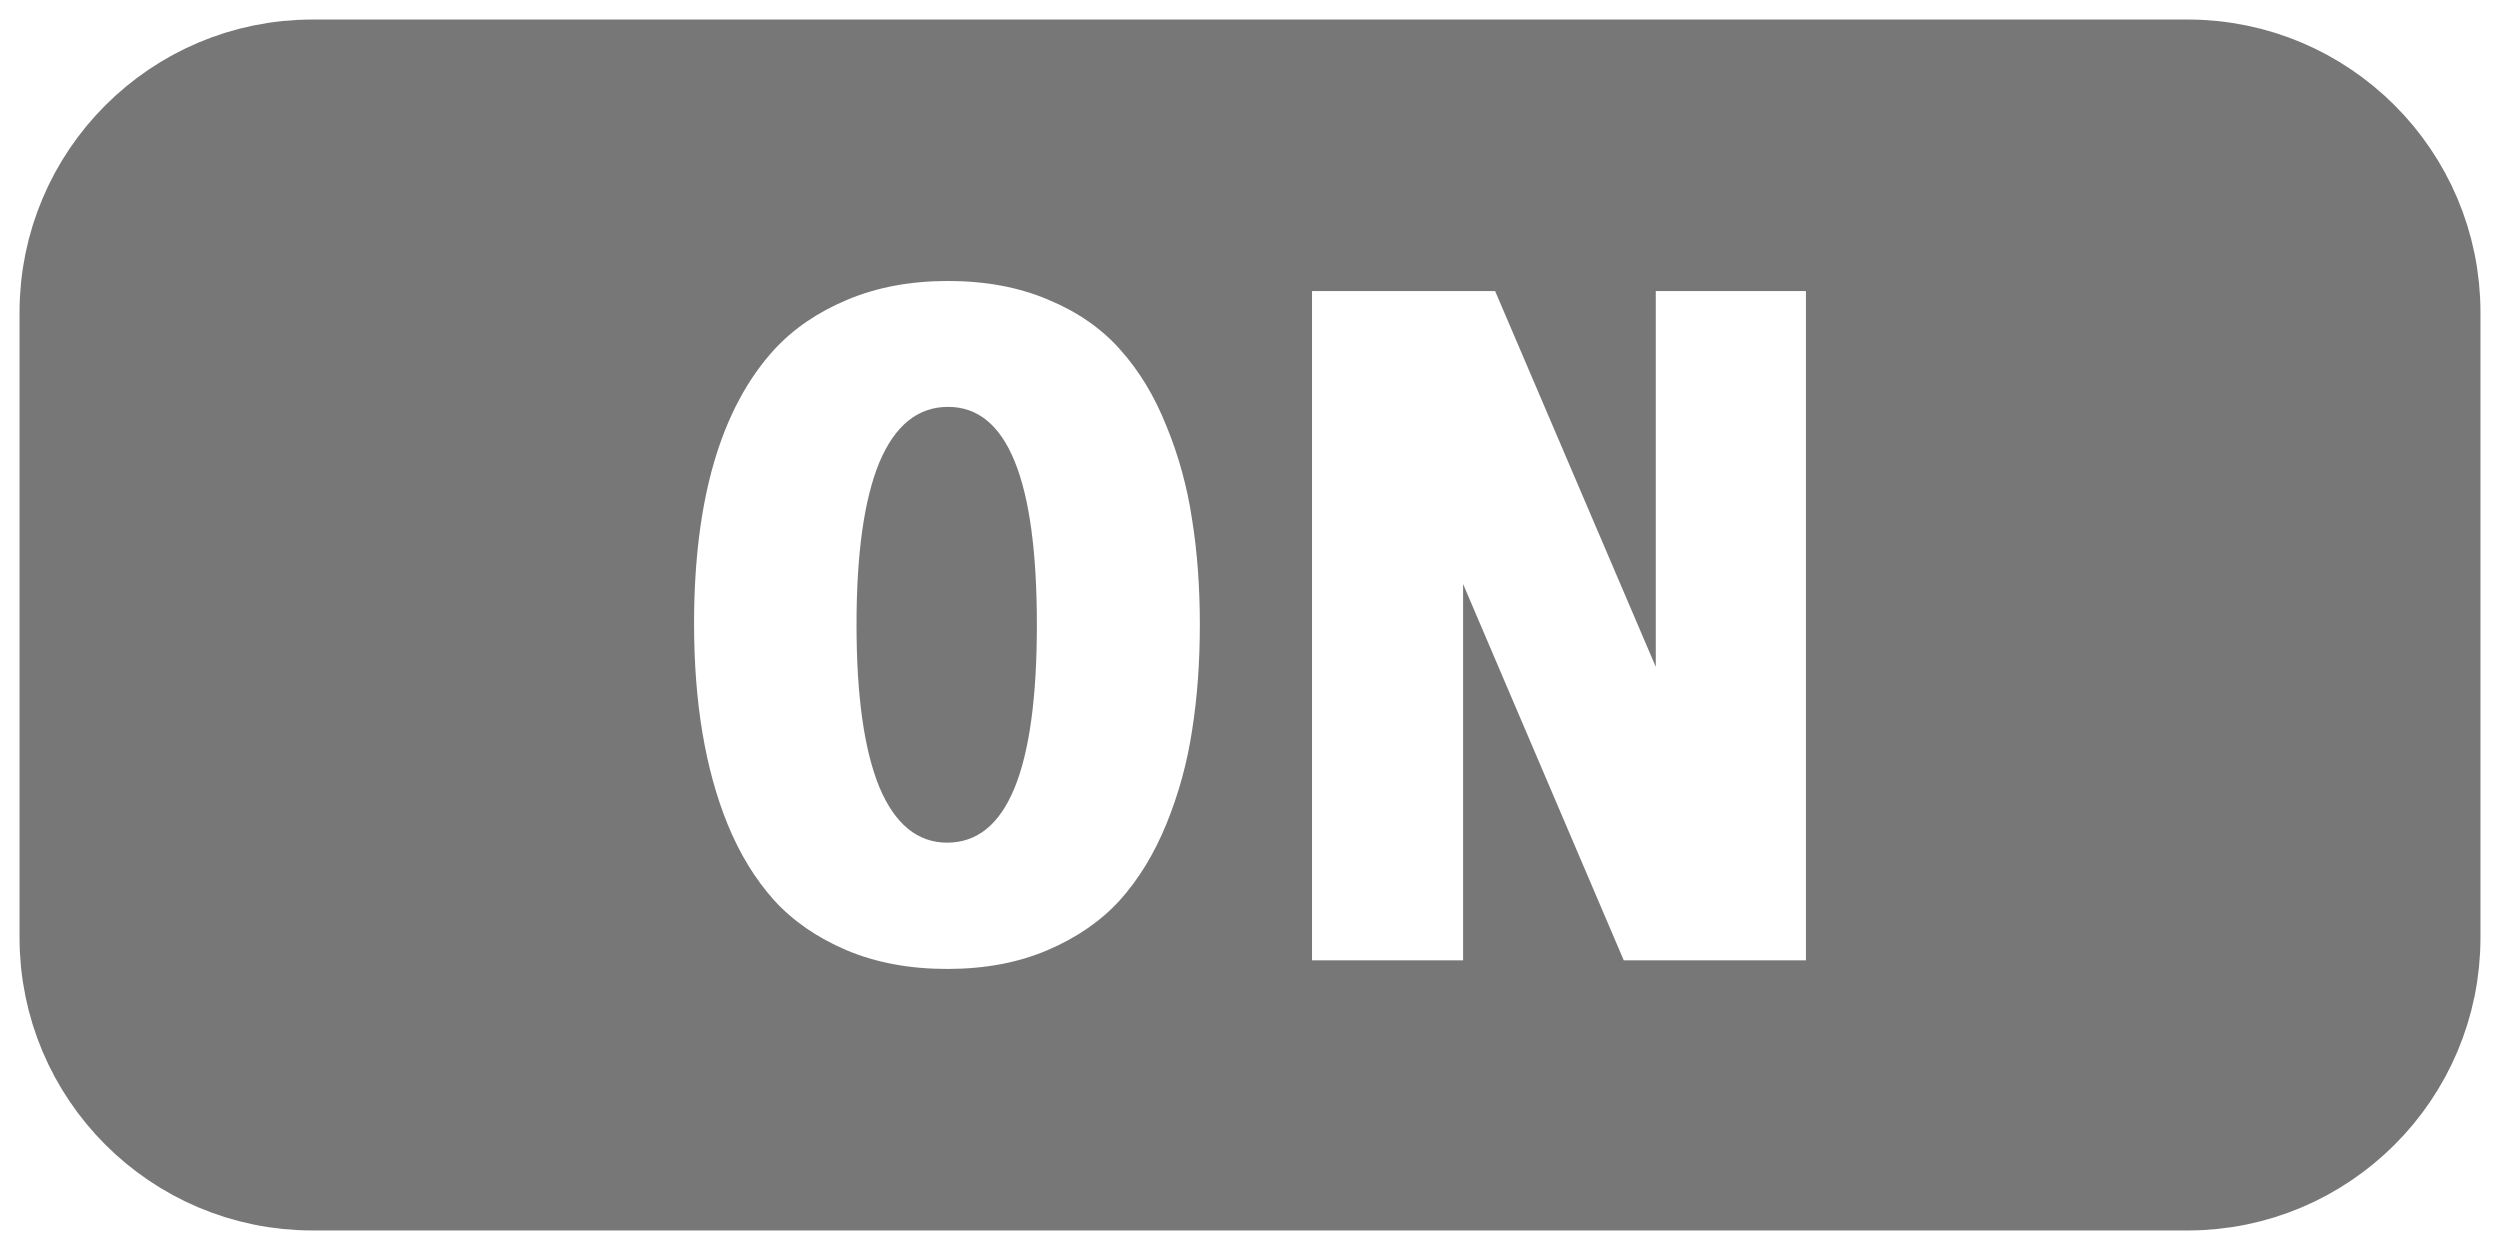
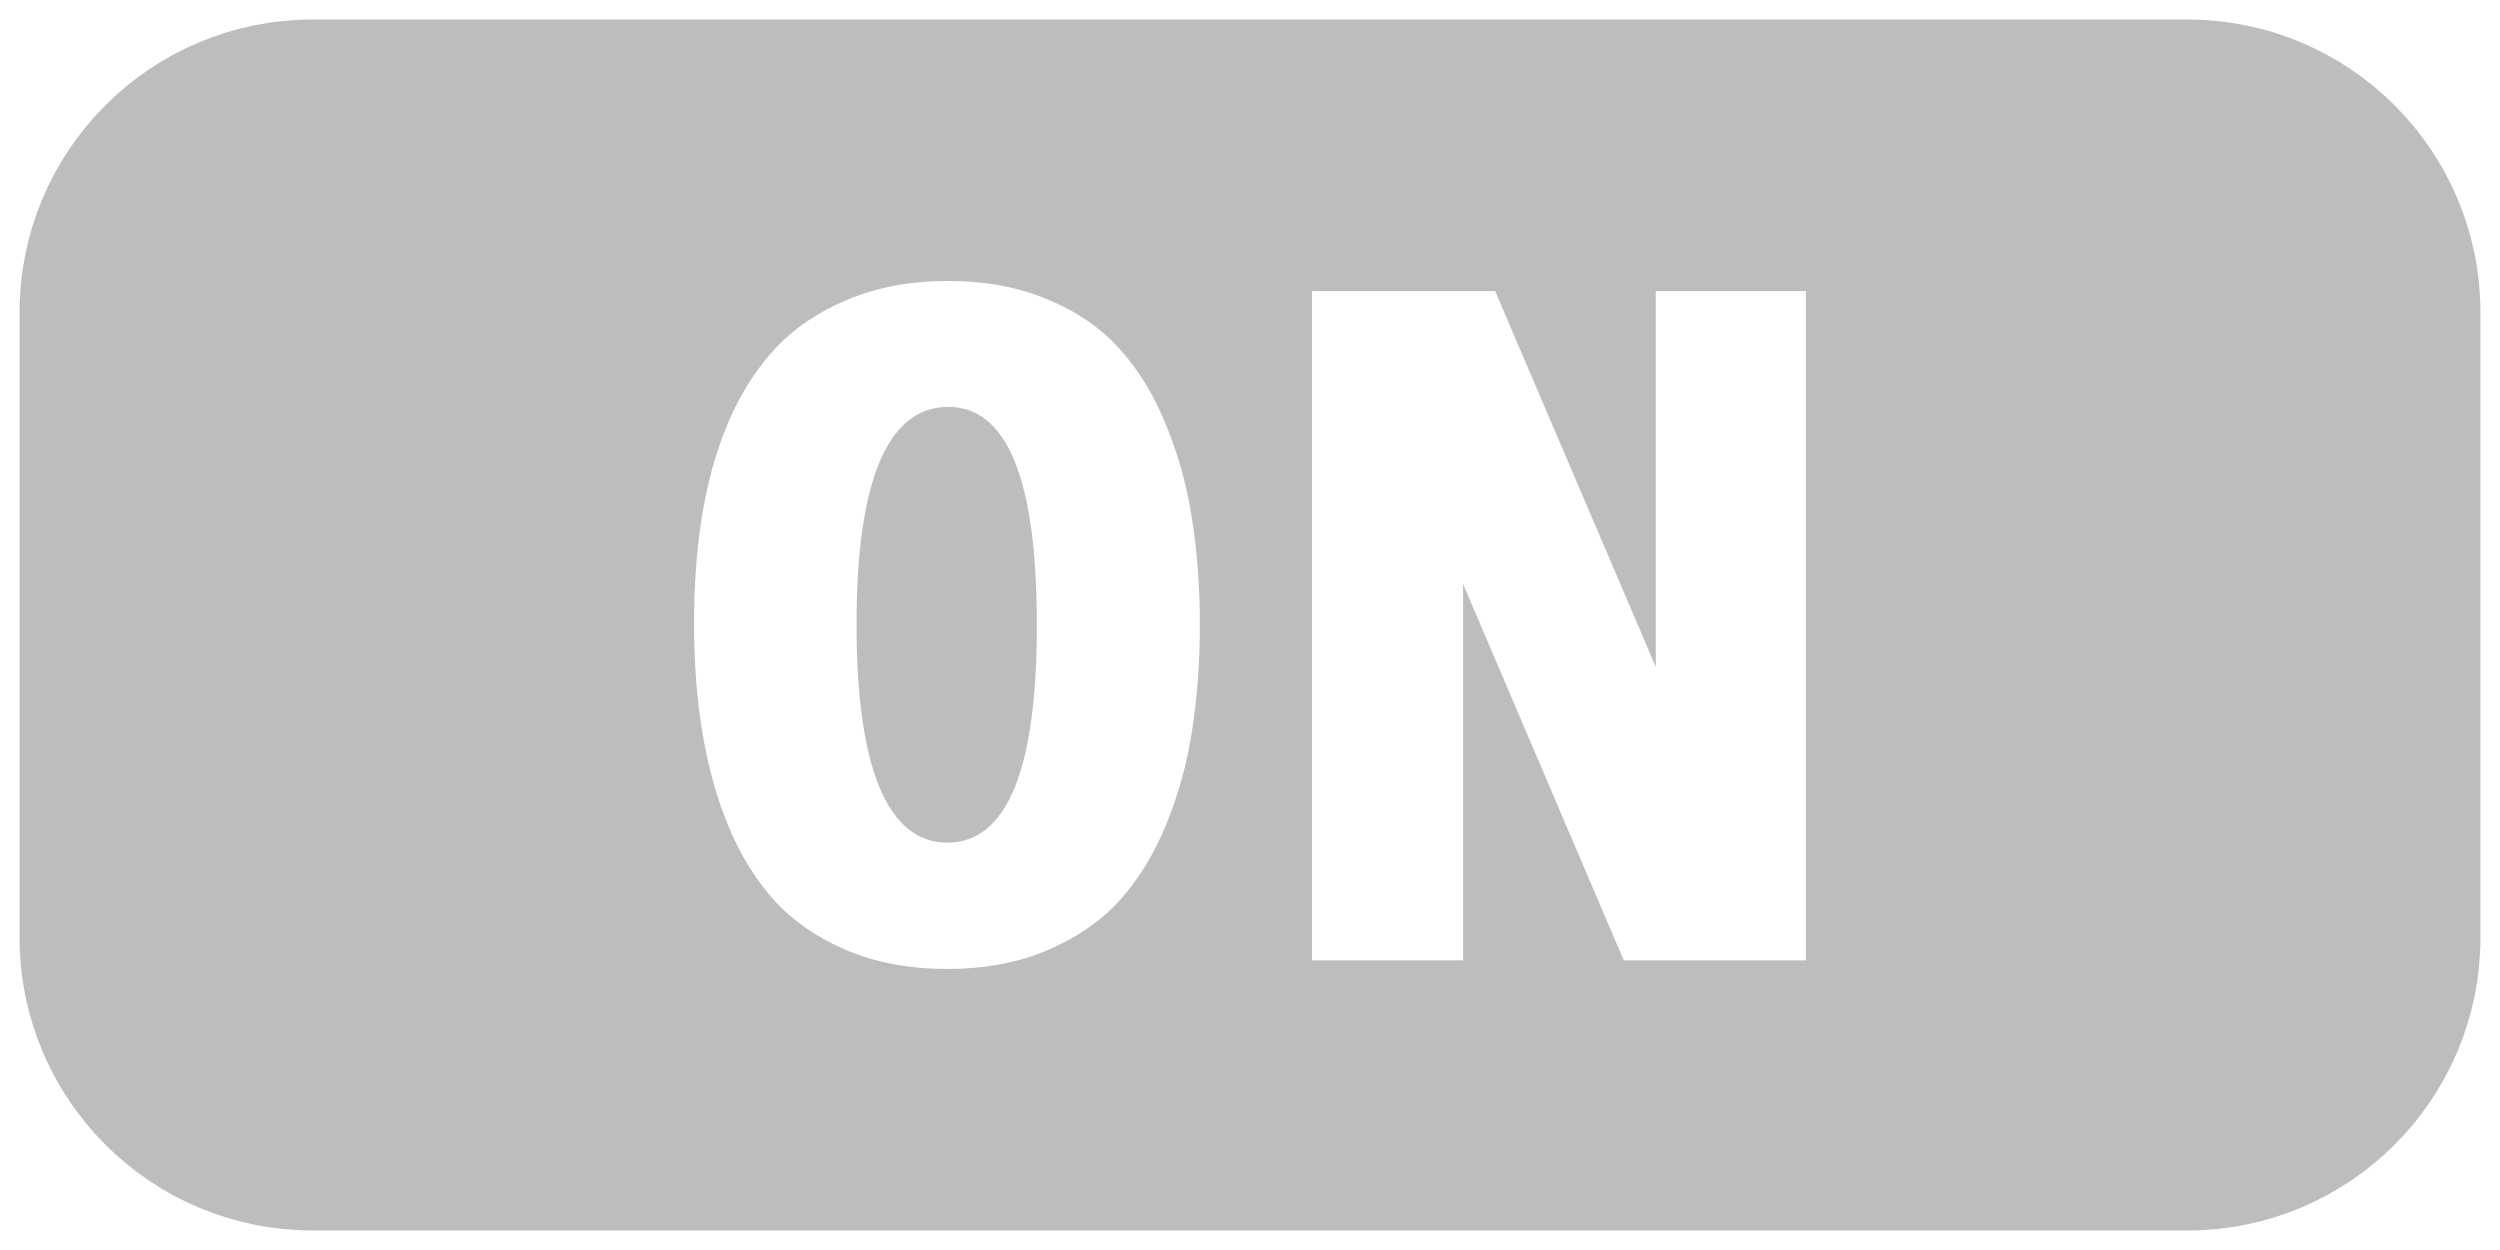
<svg xmlns="http://www.w3.org/2000/svg" width="64" height="32" version="1.1" viewBox="0 0 64 32">
-   <path id="outline" d="m8 2h48a6 6 90 0 1 6 6v16a6 6 90 0 1-6 6h-48a6 6 90 0 1-6-6v-16a6 6 90 0 1 6-6z" fill="none" stroke="#777" stroke-linejoin="round" stroke-width="3" />
-   <path id="label_on" d="m8 2a6 6 0 0 0-6 6v16a6 6 0 0 0 6 6h48a6 6 0 0 0 6-6v-16a6 6 0 0 0-6-6h-48zm16.271 5.193c0.961 0 1.816 0.16 2.566 0.48 0.75 0.312 1.363 0.738 1.84 1.277 0.484 0.539 0.879 1.191 1.184 1.957 0.312 0.758 0.531 1.555 0.656 2.391 0.133 0.828 0.199 1.727 0.199 2.695s-0.066 1.871-0.199 2.707c-0.125 0.828-0.344 1.625-0.656 2.391s-0.711 1.418-1.195 1.957c-0.484 0.531-1.102 0.957-1.852 1.277-0.75 0.32-1.605 0.48-2.566 0.48-0.961 0-1.82-0.16-2.578-0.48-0.75-0.32-1.367-0.746-1.852-1.277-0.484-0.539-0.883-1.191-1.195-1.957-0.57-1.406-0.855-3.113-0.855-5.121 0-3.188 0.688-5.531 2.062-7.031 0.492-0.531 1.113-0.953 1.863-1.266 0.758-0.32 1.617-0.48 2.578-0.48zm9.316 0.258h4.688l4.113 9.621v-9.621h3.844v17.133h-4.664l-4.113-9.633v9.633h-3.867v-17.133zm-9.316 2.965c-0.773 0-1.359 0.473-1.758 1.418-0.391 0.945-0.586 2.332-0.586 4.16 0 1.82 0.195 3.207 0.586 4.16 0.398 0.945 0.977 1.418 1.734 1.418 1.531 0 2.297-1.859 2.297-5.578s-0.758-5.578-2.273-5.578z" fill="#777" />
+   <path id="outline" d="m8 2h48a6 6 90 0 1 6 6v16a6 6 90 0 1-6 6h-48a6 6 90 0 1-6-6v-16a6 6 90 0 1 6-6z" fill="none" stroke="#bcbebc" stroke-linejoin="round" stroke-width="3" />
+   <path id="label_on" d="m8 2a6 6 0 0 0-6 6v16a6 6 0 0 0 6 6h48a6 6 0 0 0 6-6v-16a6 6 0 0 0-6-6h-48zm16.271 5.193c0.961 0 1.816 0.16 2.566 0.48 0.75 0.312 1.363 0.738 1.84 1.277 0.484 0.539 0.879 1.191 1.184 1.957 0.312 0.758 0.531 1.555 0.656 2.391 0.133 0.828 0.199 1.727 0.199 2.695s-0.066 1.871-0.199 2.707c-0.125 0.828-0.344 1.625-0.656 2.391s-0.711 1.418-1.195 1.957c-0.484 0.531-1.102 0.957-1.852 1.277-0.75 0.32-1.605 0.48-2.566 0.48-0.961 0-1.82-0.16-2.578-0.48-0.75-0.32-1.367-0.746-1.852-1.277-0.484-0.539-0.883-1.191-1.195-1.957-0.57-1.406-0.855-3.113-0.855-5.121 0-3.188 0.688-5.531 2.062-7.031 0.492-0.531 1.113-0.953 1.863-1.266 0.758-0.32 1.617-0.48 2.578-0.48zm9.316 0.258h4.688l4.113 9.621v-9.621h3.844v17.133h-4.664l-4.113-9.633v9.633h-3.867v-17.133zm-9.316 2.965c-0.773 0-1.359 0.473-1.758 1.418-0.391 0.945-0.586 2.332-0.586 4.16 0 1.82 0.195 3.207 0.586 4.16 0.398 0.945 0.977 1.418 1.734 1.418 1.531 0 2.297-1.859 2.297-5.578s-0.758-5.578-2.273-5.578z" fill="#bcbebc" />
</svg>
